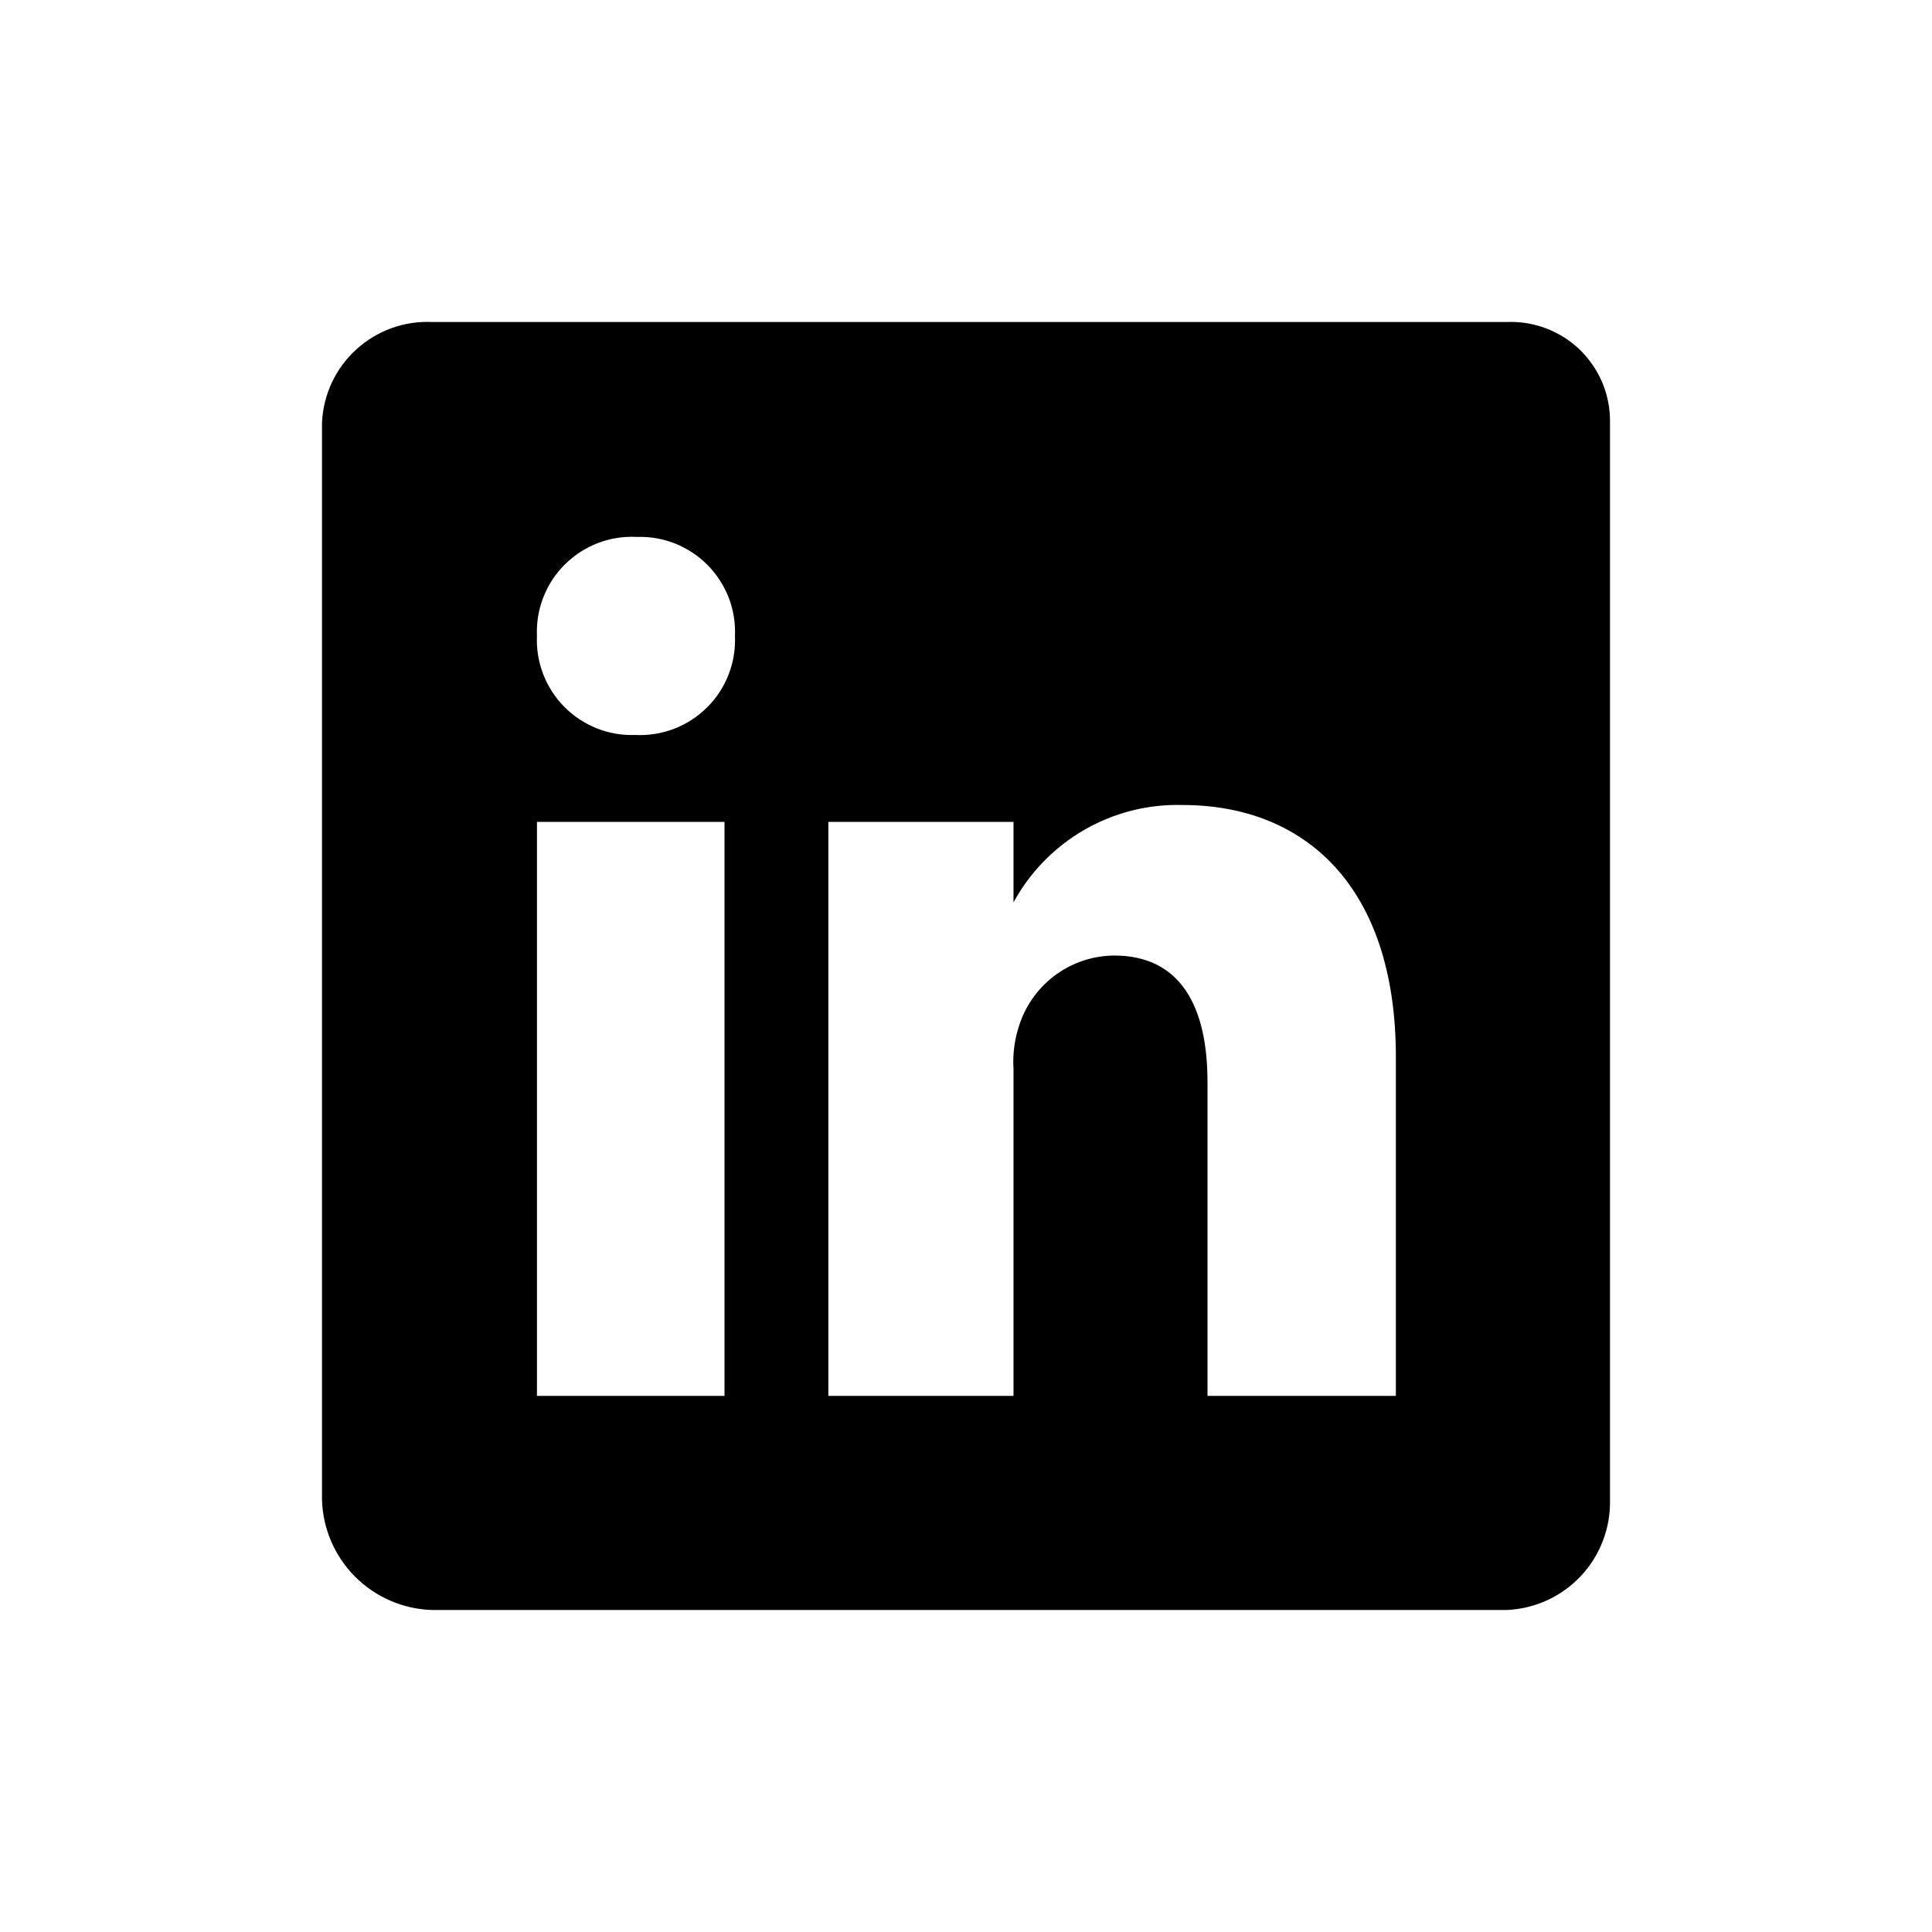
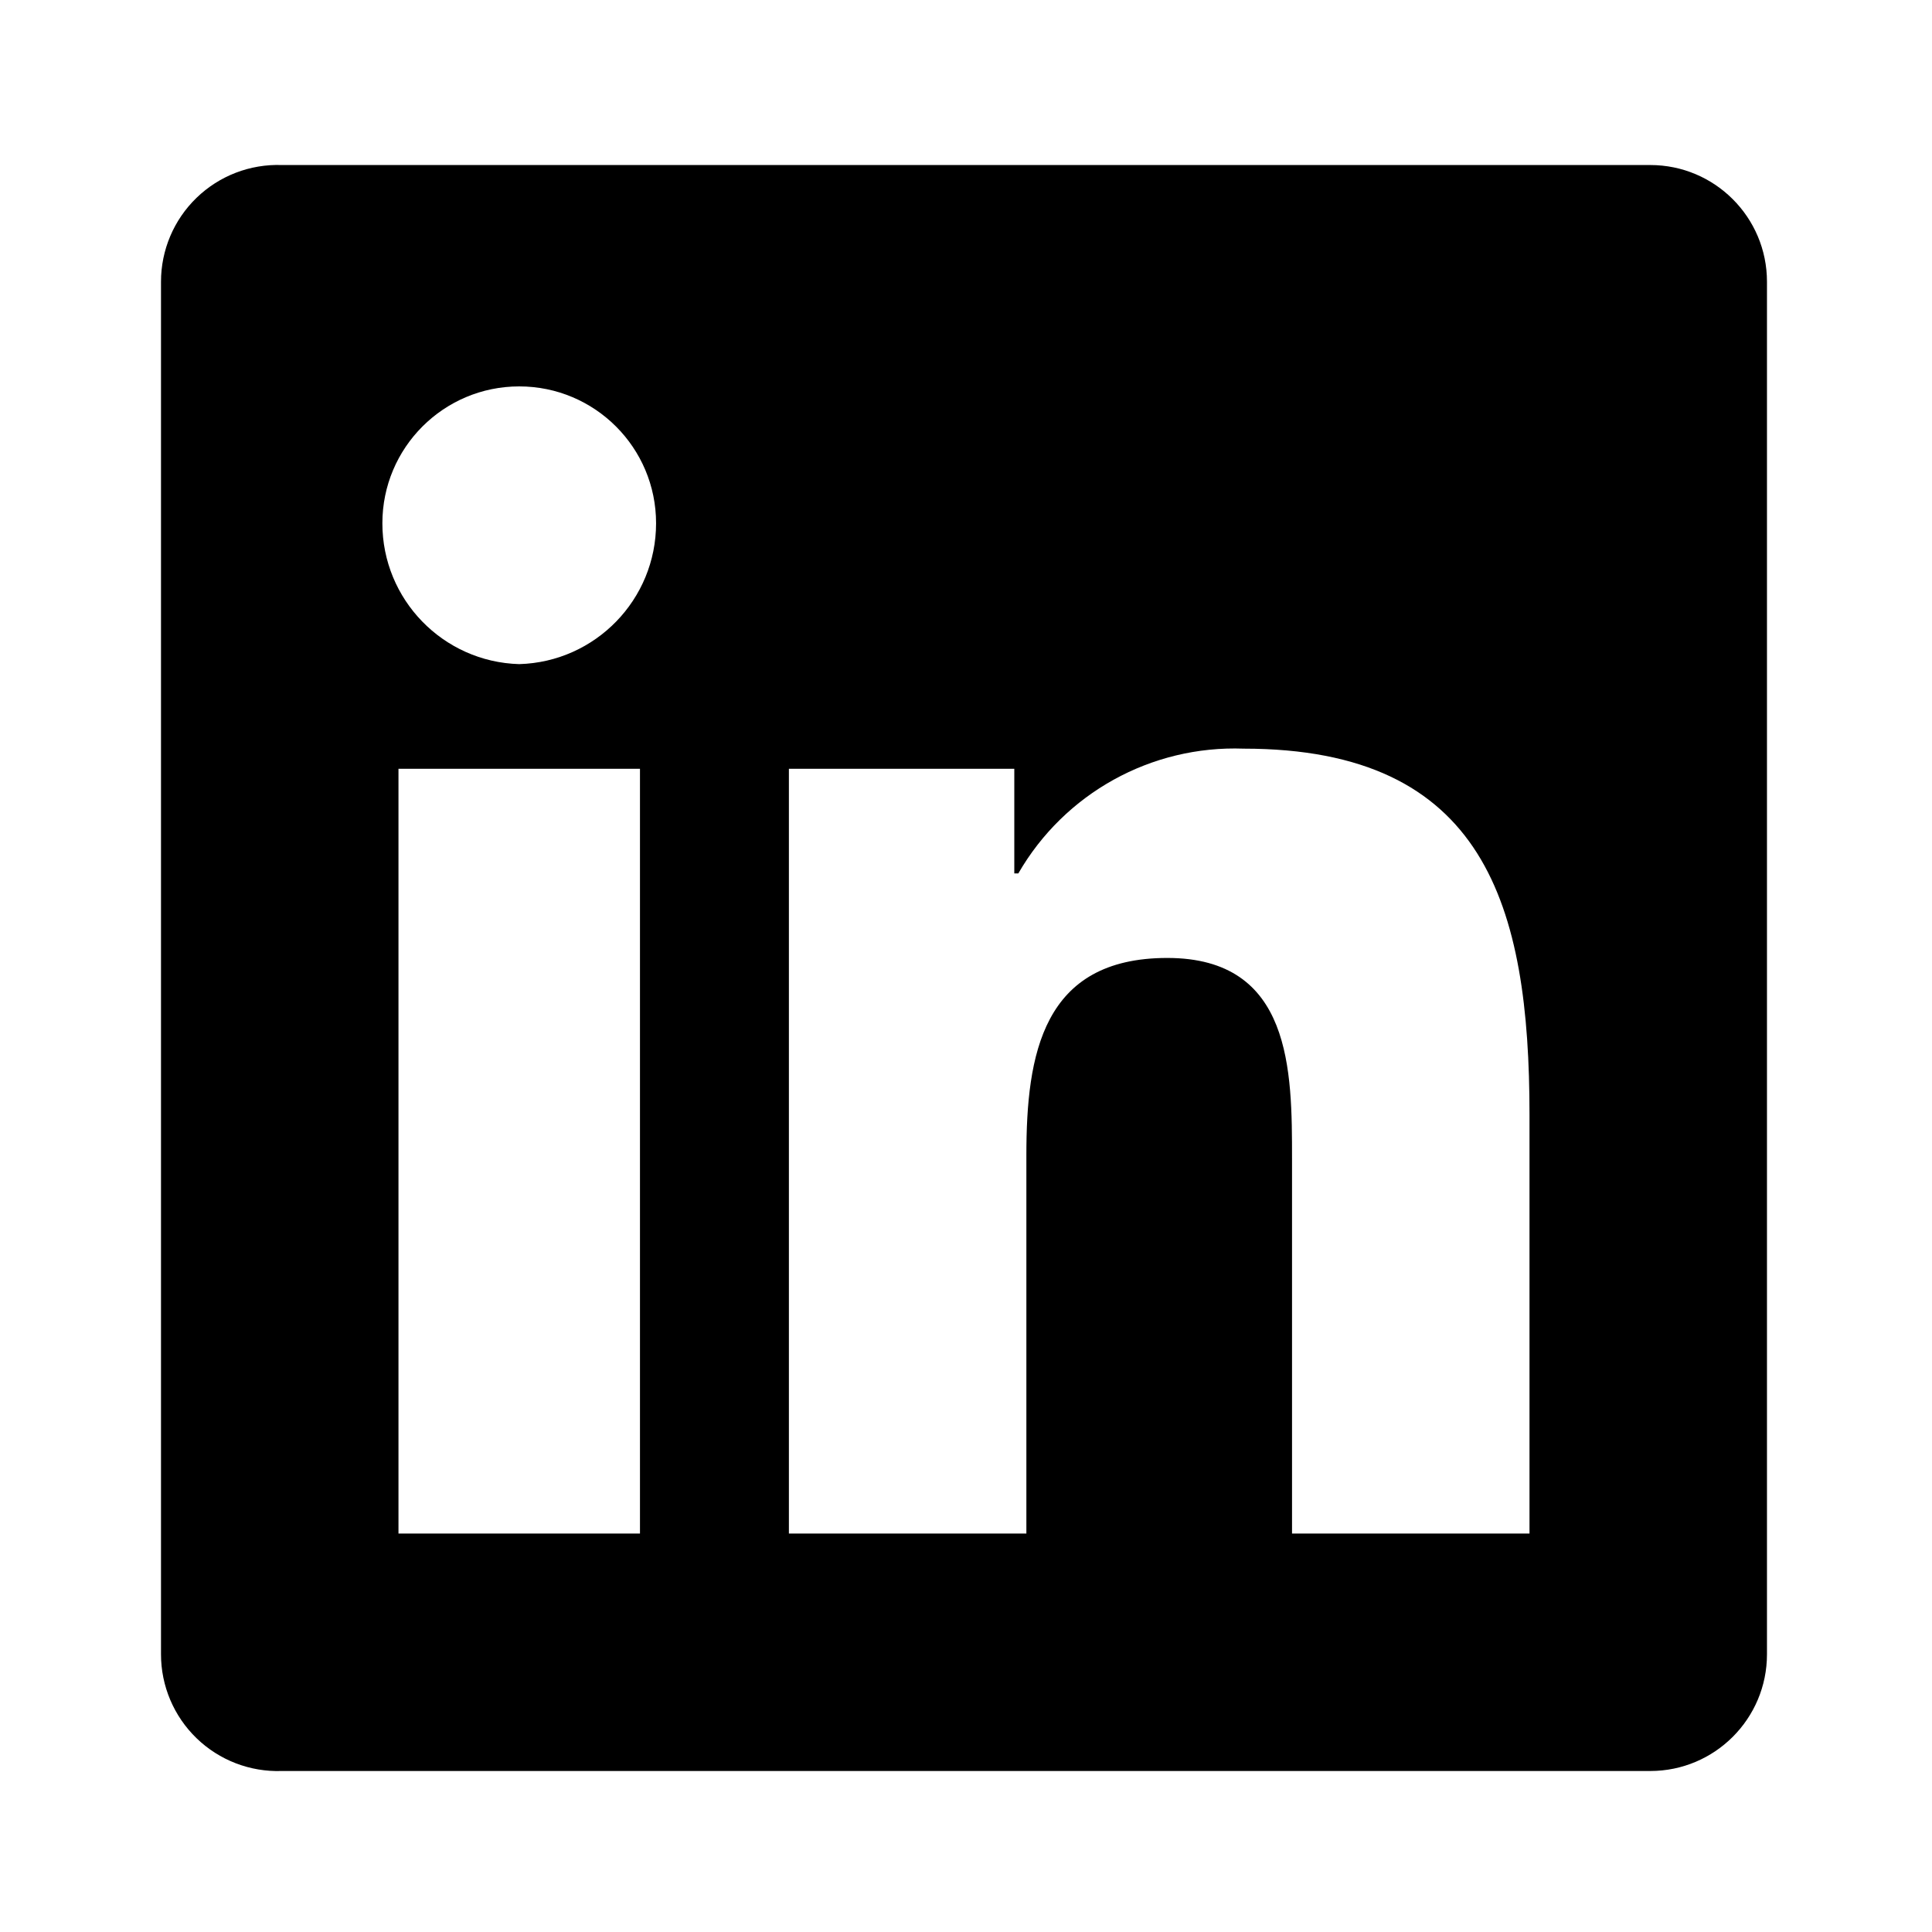
- <svg xmlns="http://www.w3.org/2000/svg" width="800px" height="800px" viewBox="0 0 24 24" fill="none">
-   <path d="M18.72 4H5.37C5.198 3.992 5.026 4.018 4.864 4.076C4.702 4.135 4.553 4.225 4.426 4.341C4.298 4.457 4.195 4.597 4.122 4.753C4.049 4.909 4.008 5.078 4 5.25V18.63C4.01 18.99 4.158 19.333 4.412 19.587C4.667 19.842 5.01 19.99 5.37 20H18.72C19.07 19.984 19.4 19.832 19.64 19.576C19.879 19.32 20.008 18.98 20 18.63V5.25C20.003 5.082 19.971 4.916 19.908 4.761C19.844 4.606 19.749 4.466 19.63 4.349C19.51 4.232 19.367 4.141 19.211 4.081C19.054 4.021 18.887 3.993 18.72 4ZM9 17.34H6.67V10.21H9V17.34ZM7.89 9.13C7.727 9.136 7.565 9.108 7.414 9.048C7.263 8.988 7.126 8.897 7.011 8.782C6.897 8.666 6.807 8.528 6.748 8.376C6.69 8.225 6.663 8.063 6.67 7.9C6.663 7.736 6.69 7.572 6.75 7.419C6.81 7.265 6.901 7.126 7.018 7.011C7.135 6.895 7.274 6.805 7.428 6.746C7.582 6.687 7.746 6.661 7.91 6.67C8.073 6.664 8.235 6.692 8.386 6.752C8.537 6.812 8.674 6.903 8.789 7.018C8.903 7.134 8.993 7.272 9.052 7.423C9.11 7.575 9.137 7.737 9.13 7.9C9.137 8.064 9.11 8.228 9.05 8.381C8.99 8.535 8.899 8.674 8.782 8.789C8.665 8.905 8.526 8.995 8.372 9.054C8.218 9.113 8.054 9.138 7.89 9.13ZM17.34 17.34H15V13.44C15 12.51 14.67 11.87 13.84 11.87C13.582 11.872 13.331 11.954 13.122 12.104C12.912 12.255 12.755 12.466 12.67 12.71C12.605 12.893 12.578 13.086 12.59 13.28V17.34H10.29V10.21H12.59V11.21C12.794 10.834 13.099 10.523 13.469 10.309C13.84 10.095 14.262 9.988 14.69 10C16.2 10 17.34 11 17.34 13.13V17.34Z" fill="#000000" />
+ <svg xmlns="http://www.w3.org/2000/svg" width="800px" height="800px" viewBox="0 0 48 48">
+   <g id="Layer_2" data-name="Layer 2">
+     <g id="invisible_box" data-name="invisible box">
+       <rect width="48" height="48" fill="none" />
+       <rect width="48" height="48" fill="none" />
+     </g>
+     <g id="icons_Q2" data-name="icons Q2">
+       <path d="M41,4.1H7A2.9,2.9,0,0,0,4,7V41.1A2.9,2.9,0,0,0,7,44H41a2.9,2.9,0,0,0,2.9-2.9V7A2.9,2.9,0,0,0,41,4.1Zm-25.1,34h-6v-19h6Zm-3-21.6A3.5,3.5,0,0,1,9.5,13a3.4,3.4,0,0,1,6.8,0A3.5,3.5,0,0,1,12.9,16.5ZM38,38.1H32.1V28.8c0-2.2,0-5-3.1-5s-3.5,2.4-3.5,4.9v9.4H19.6v-19h5.6v2.6h.1a6.2,6.2,0,0,1,5.6-3.1c6,0,7.1,3.9,7.1,9.1Z" />
+     </g>
+   </g>
</svg>
